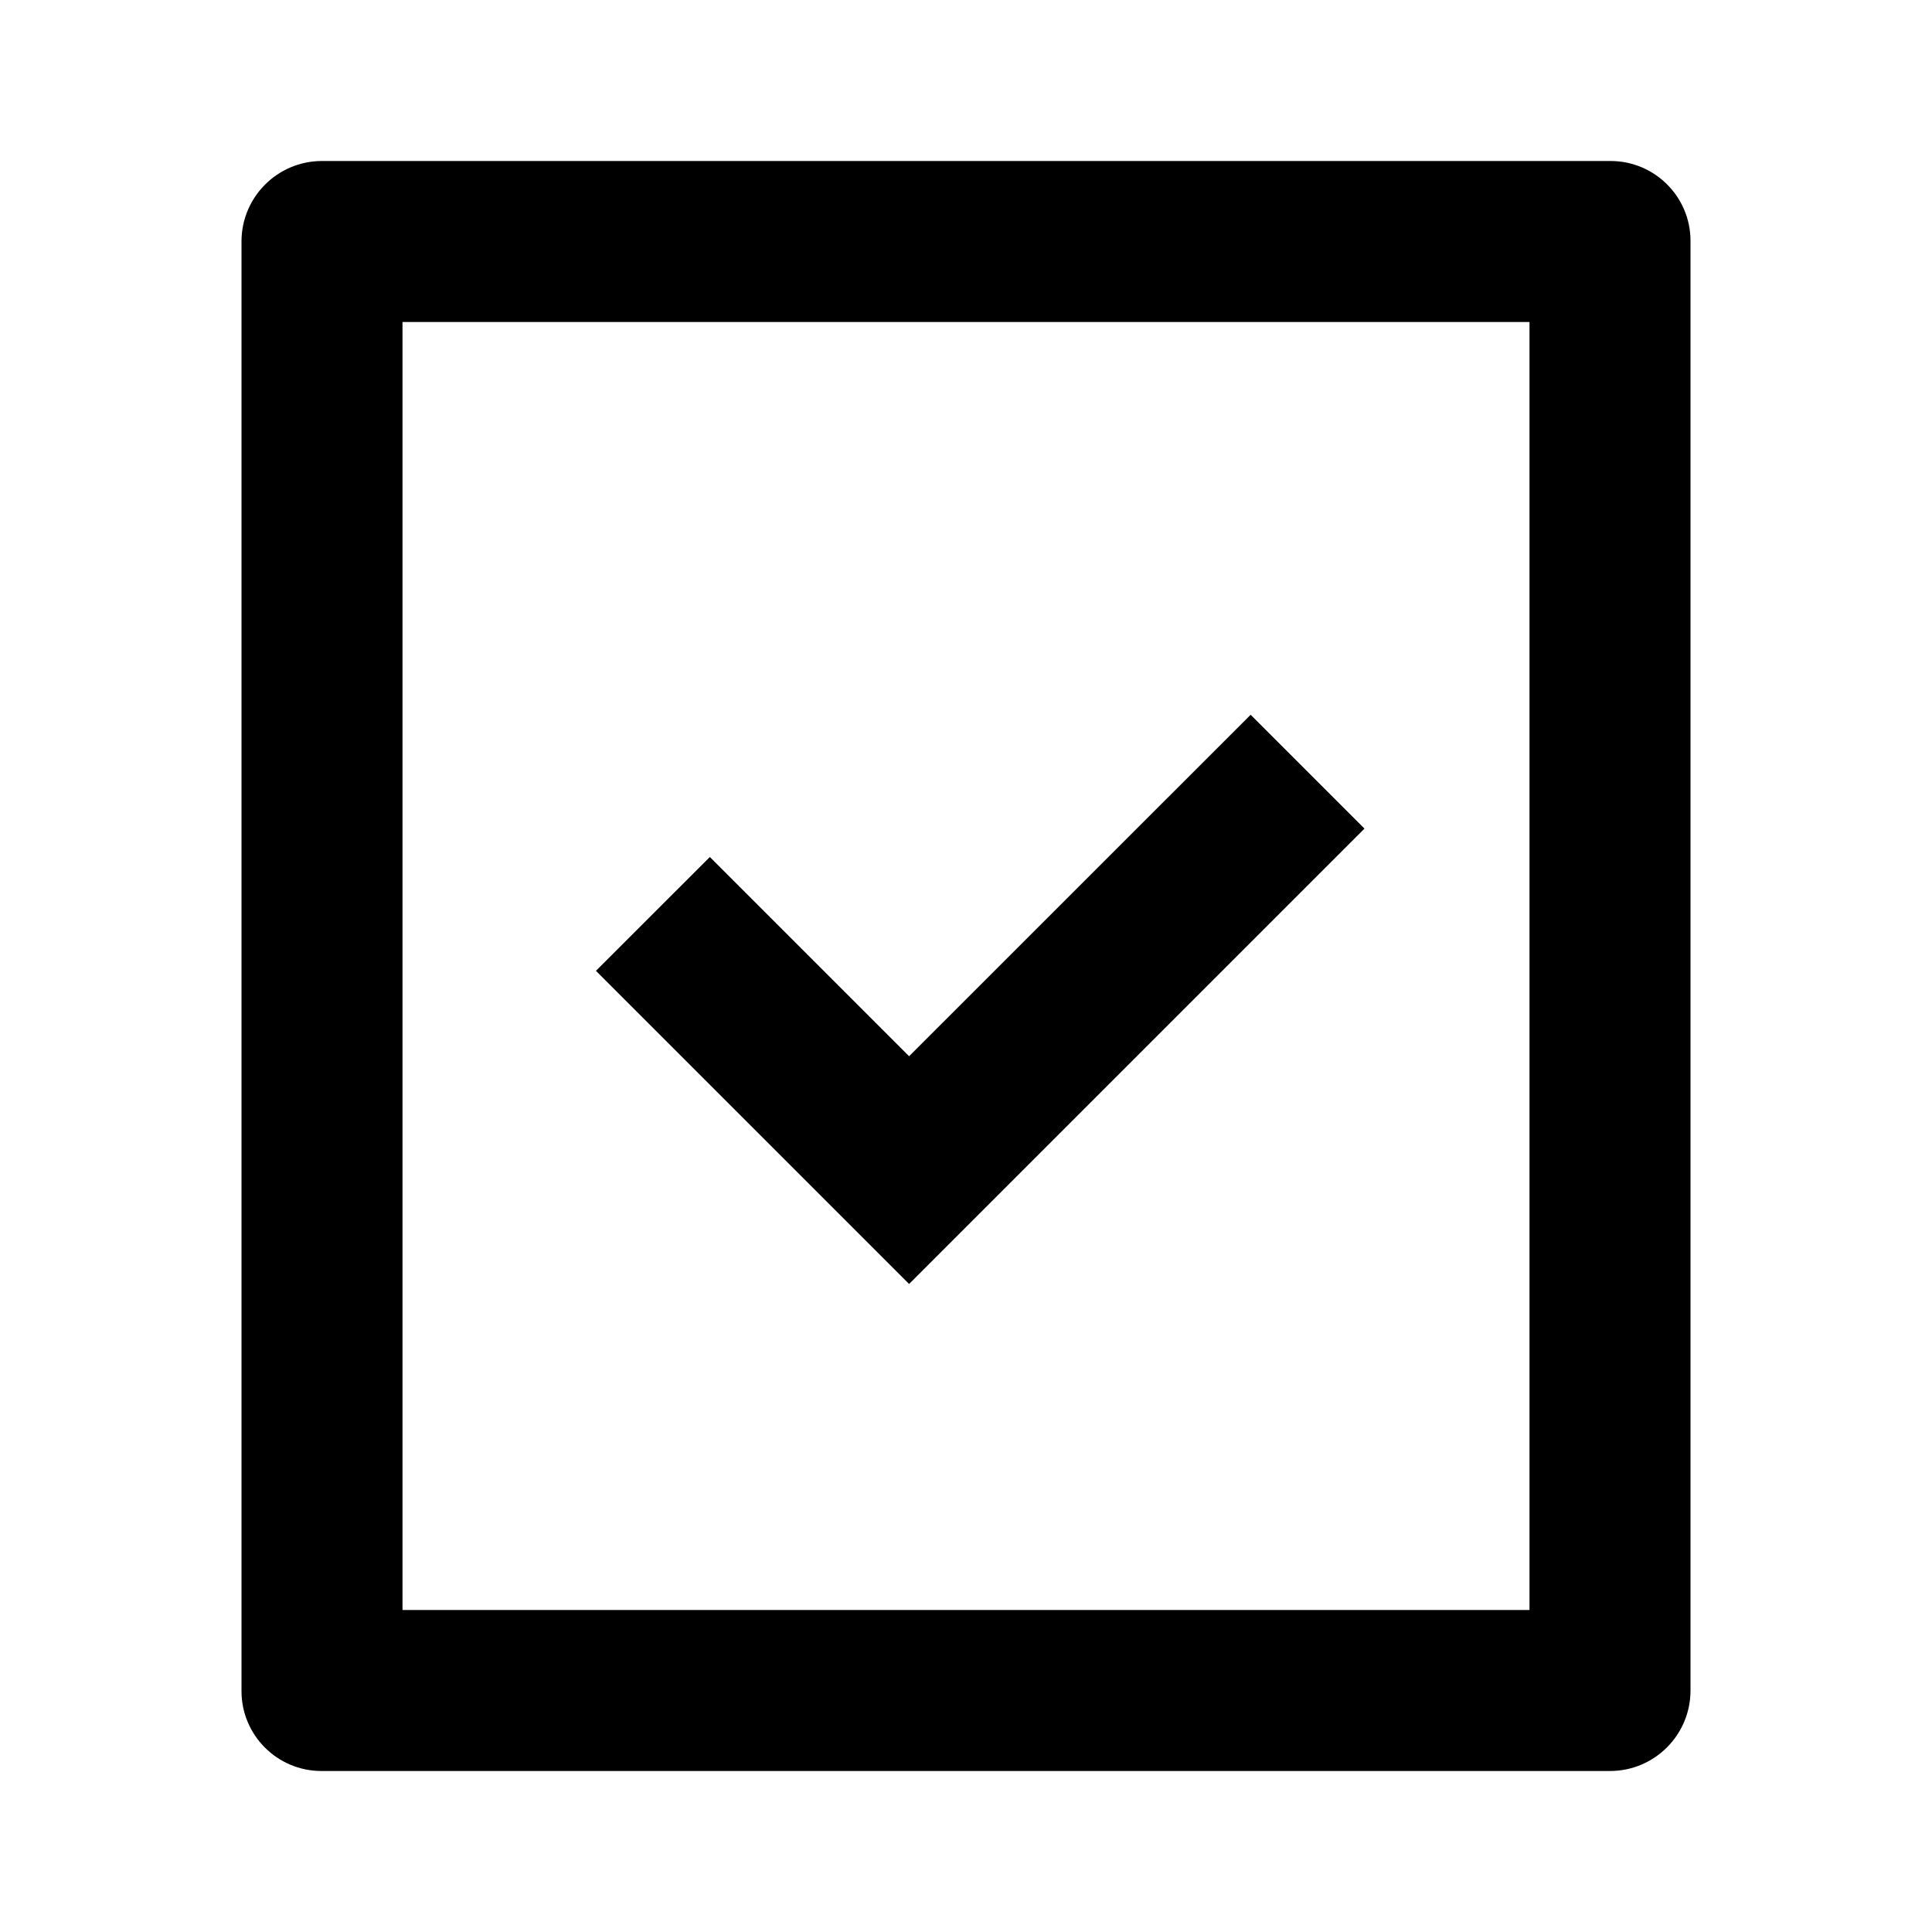
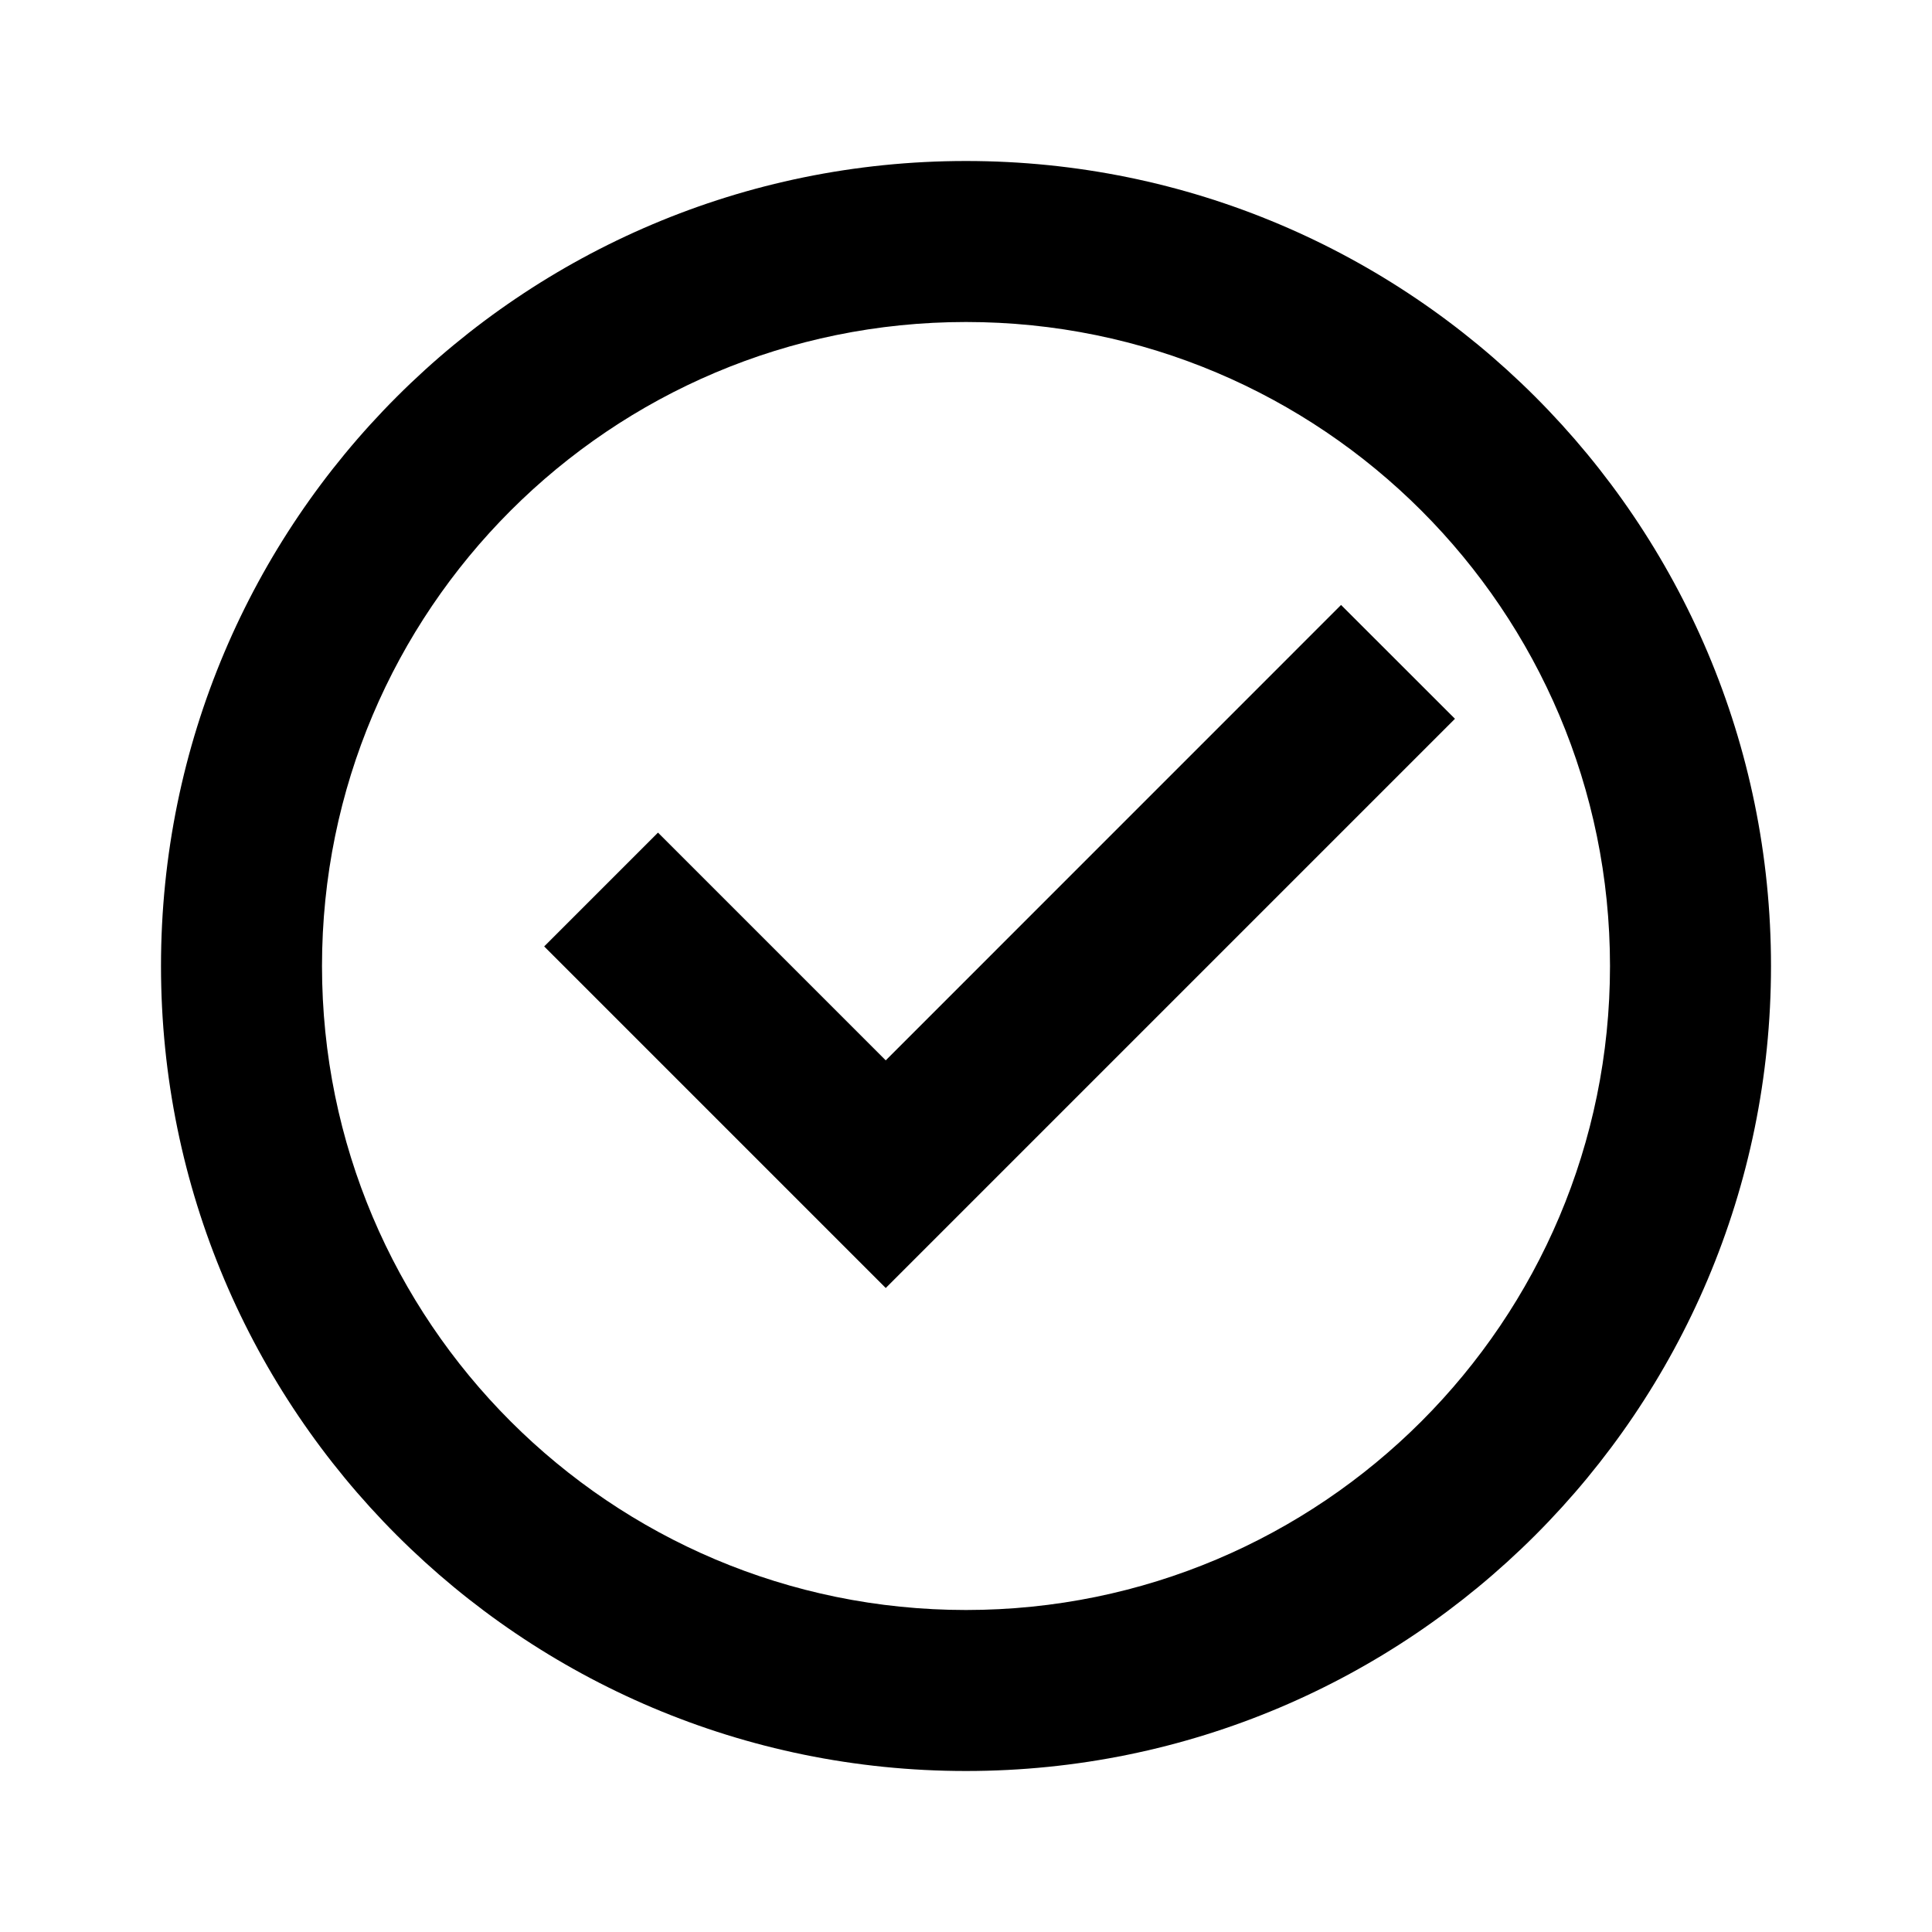
<svg xmlns="http://www.w3.org/2000/svg" viewBox="0 0 24 24">
  <path d="m0 0h24v24h-24z" fill="none" />
-   <path d="m21 2.992v18.016a1 1 0 0 1 -.993.992h-16.014a.993.993 0 0 1 -.993-.992v-18.016a1 1 0 0 1 .993-.992h16.014c.548 0 .993.444.993.992zm-2 1.008h-14v16h14zm-7.707 9.121 4.243-4.242 1.414 1.414-5.657 5.657-3.89-3.89 1.415-1.414z" />
+   <path d="m12 22c-5.523 0-10-4.477-10-10s4.477-10 10-10 10 4.477 10 10-4.477 10-10 10zm0-2a8 8 0 1 0 0-16 8 8 0 0 0 0 16zm-.997-4-4.243-4.243 1.414-1.414 2.829 2.829 5.656-5.657 1.415 1.414z" />
</svg>
